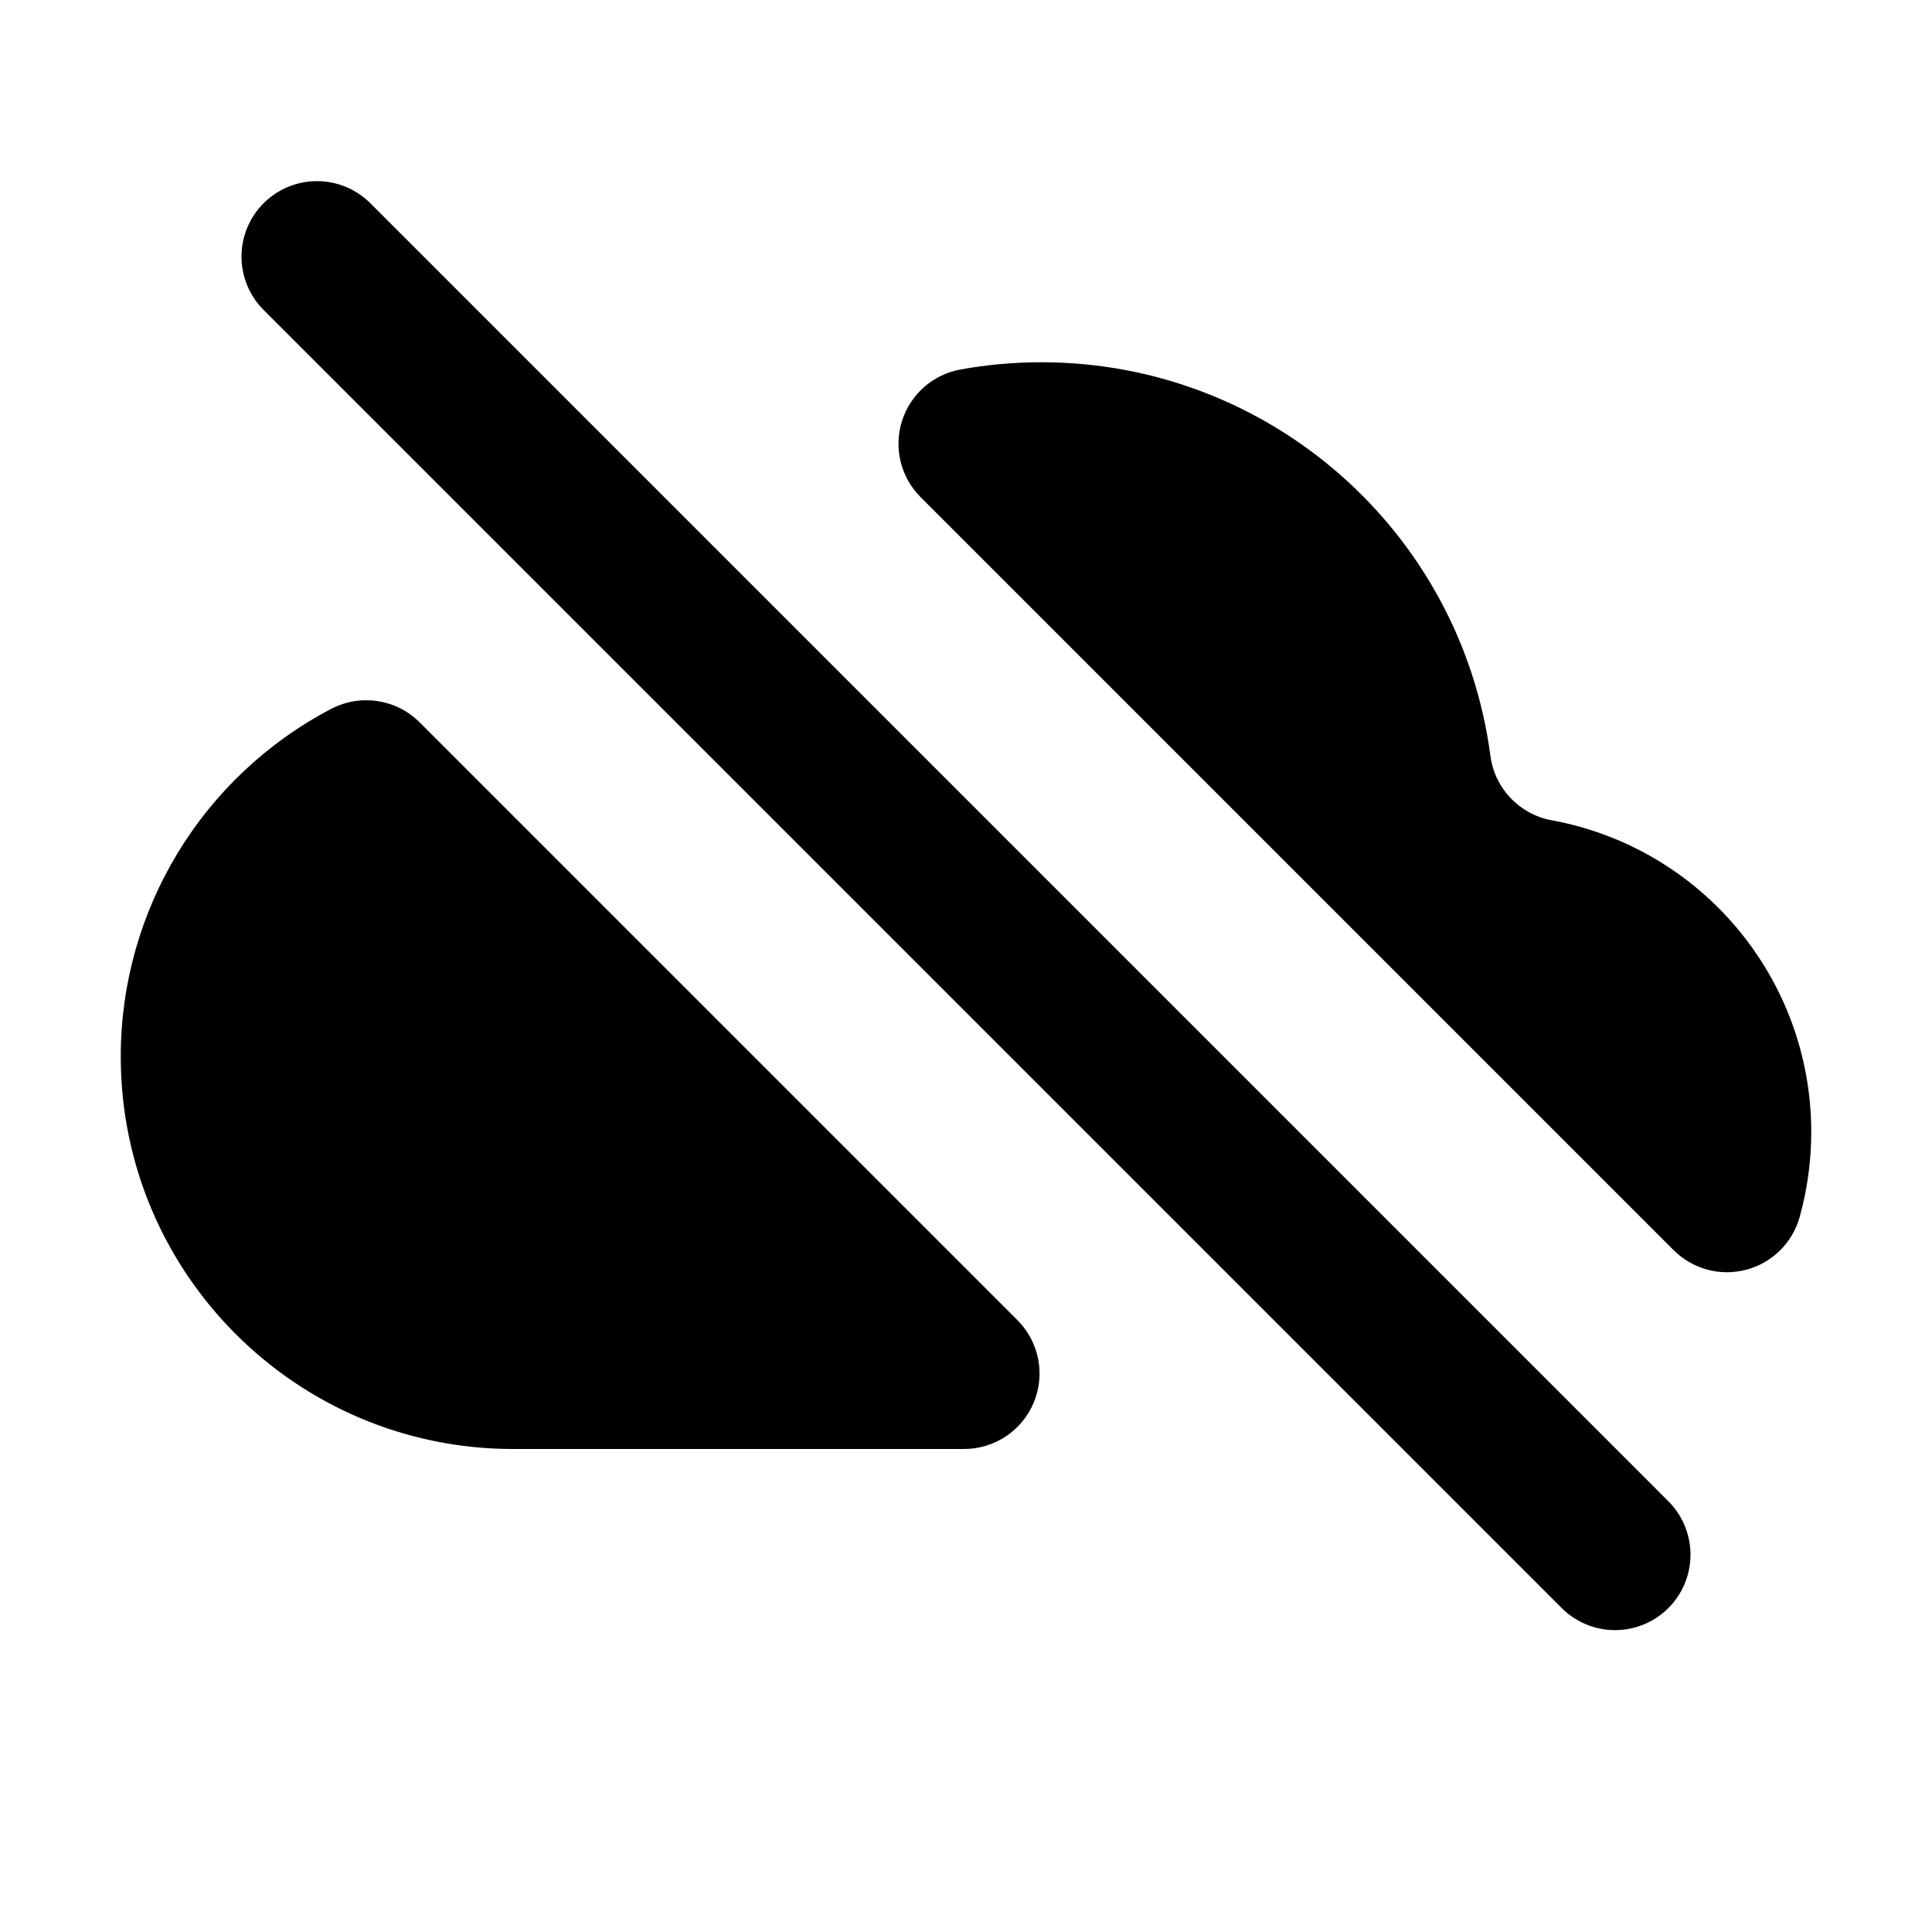
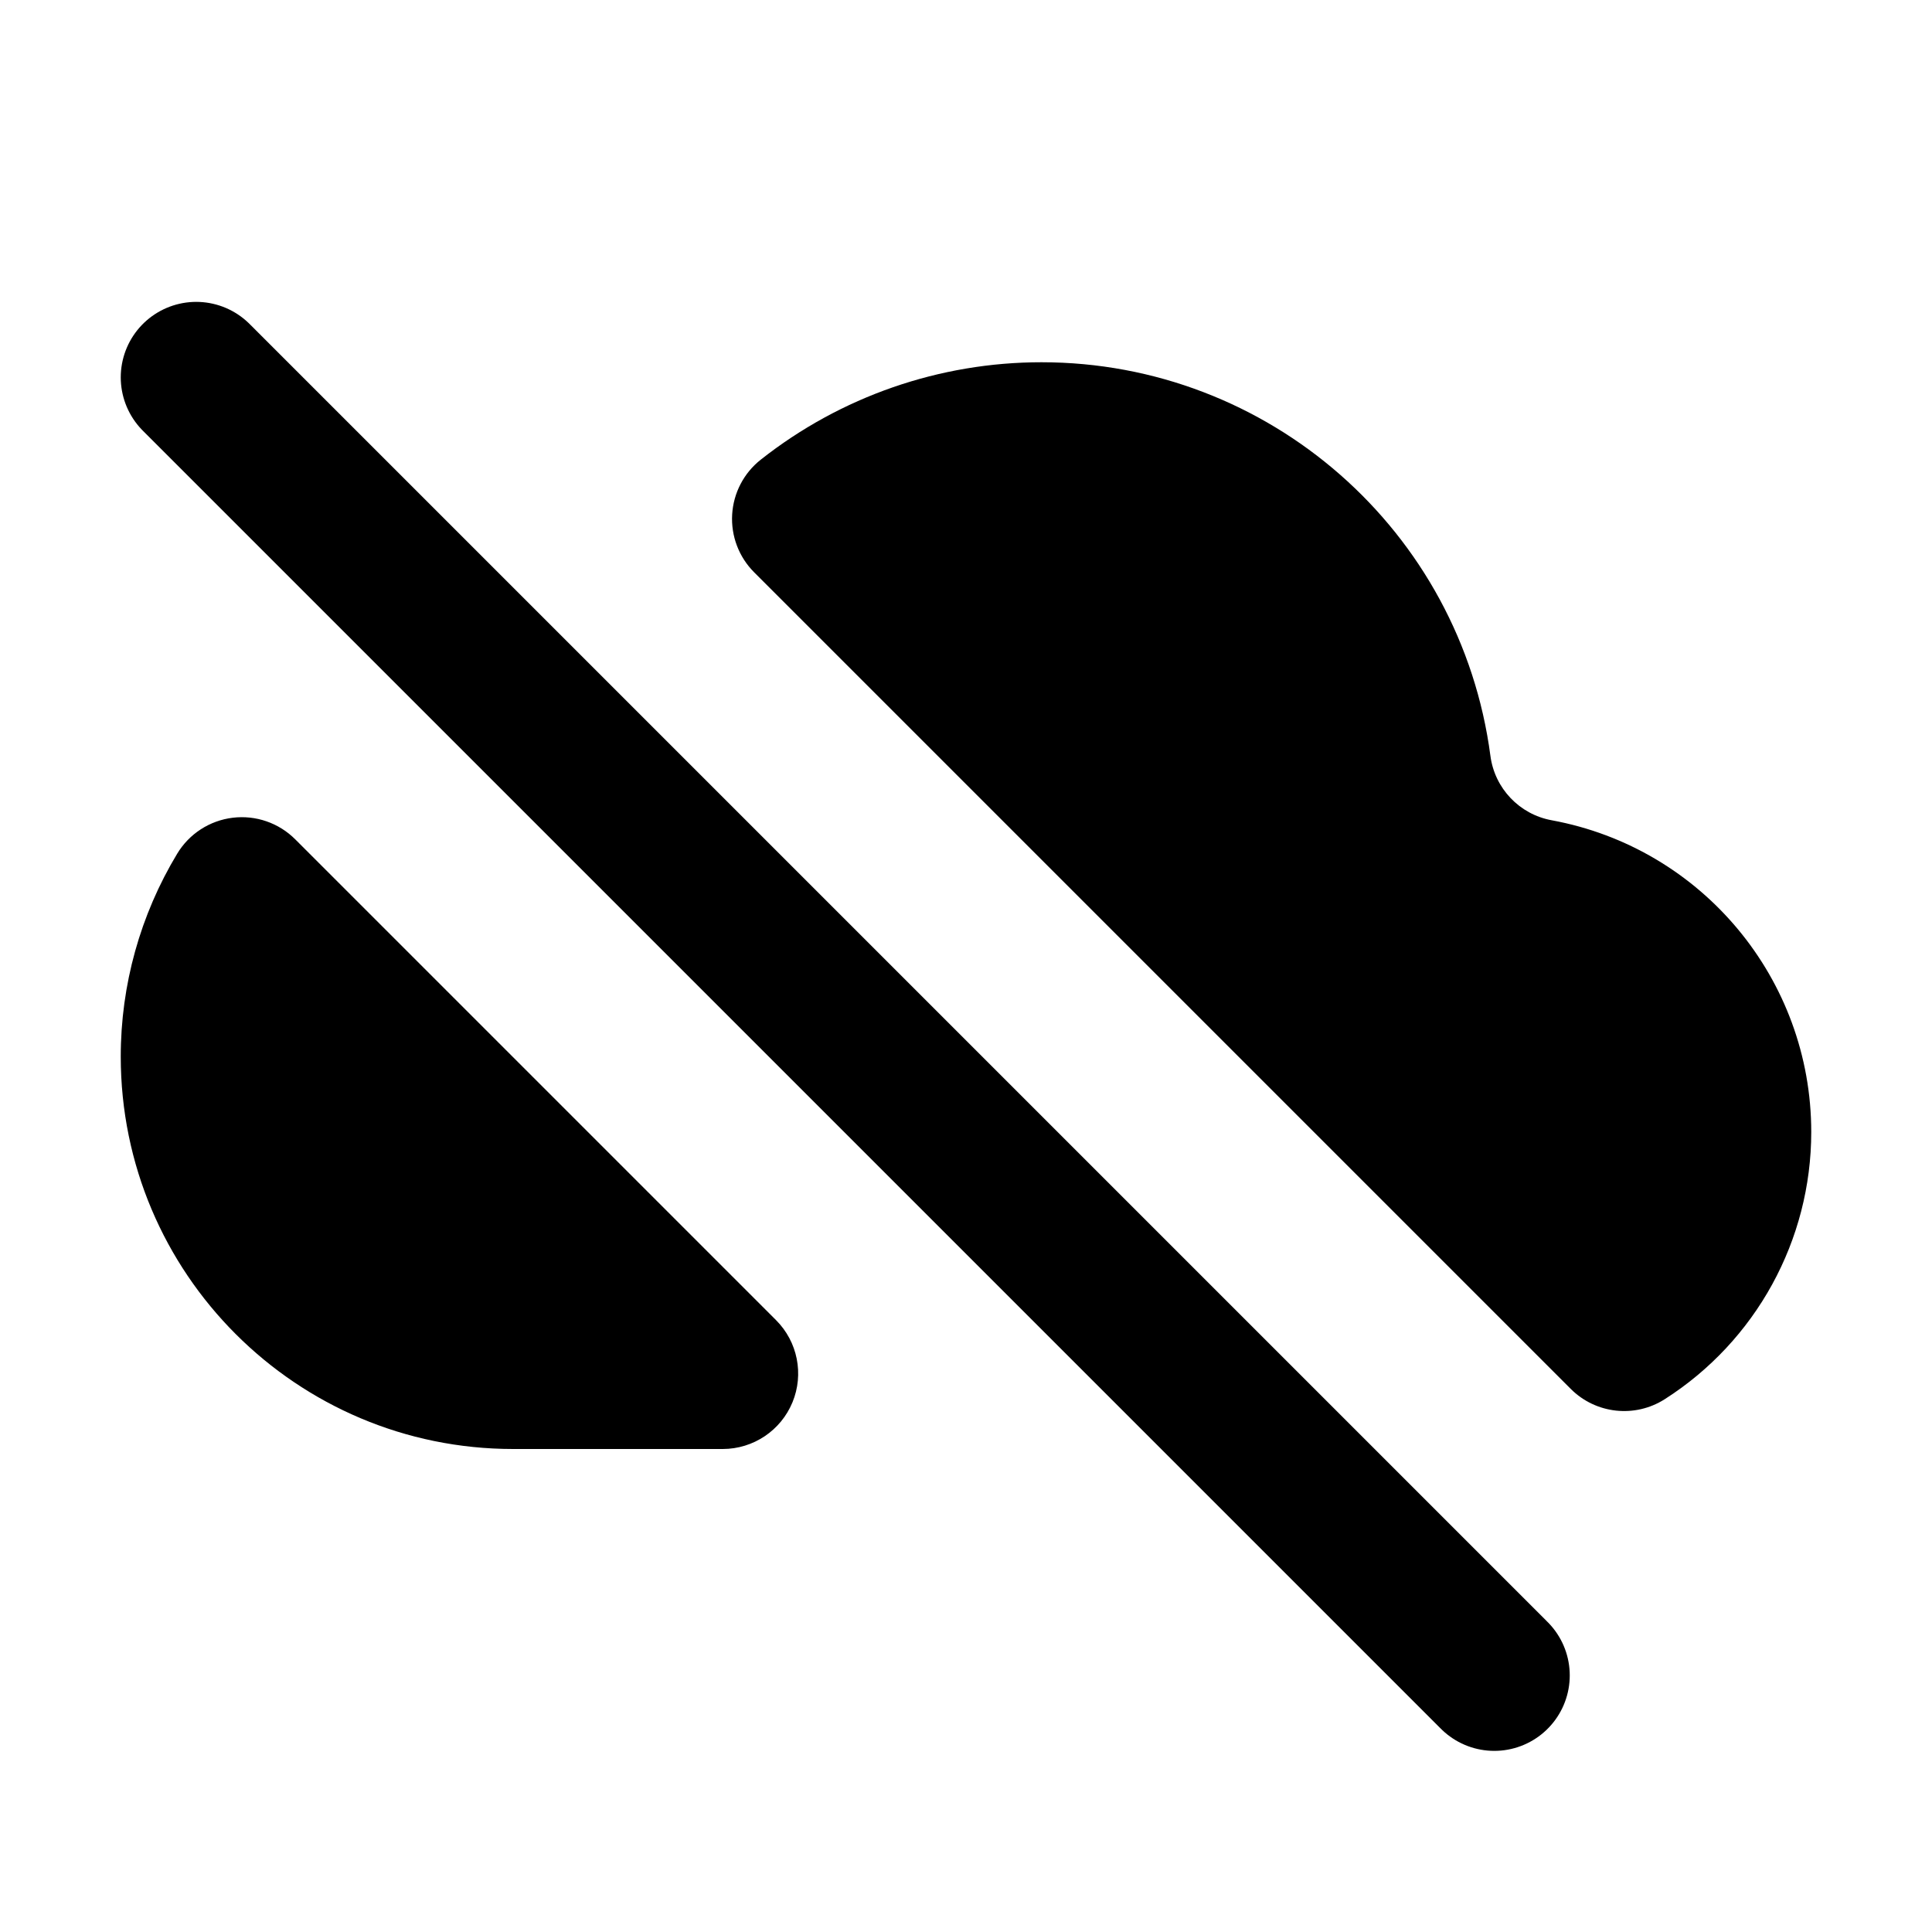
<svg xmlns="http://www.w3.org/2000/svg" viewBox="0 0 16 16" fill="none" stroke="currentColor" stroke-width="1.25" stroke-linecap="round" stroke-linejoin="round">
-   <path fill="currentColor" fill-rule="evenodd" stroke="none" d="M4.25 12A3.25 3.25 0 0 1 1 8.75A3.25 3.25 0 0 1 2.744 5.87A0.625 0.625 0 0 1 3.475 5.982L8.426 10.933A0.625 0.625 0 0 1 7.984 12ZM7.954 3.06A3.75 3.75 0 0 1 8.625 3A3.75 3.75 0 0 1 12.343 6.26A0.625 0.625 0 0 0 12.85 6.793A2.625 2.625 0 0 1 15 9.375A2.625 2.625 0 0 1 14.904 10.079A0.625 0.625 0 0 1 13.86 10.353L7.624 4.117A0.625 0.625 0 0 1 7.954 3.06Z" />
-   <path d="M2.625 2.125L13.375 12.875" />
+   <path fill="currentColor" fill-rule="evenodd" stroke="none" d="M5.986 12H4.25A3.25 3.25 0 0 1 1 8.75A3.25 3.25 0 0 1 1.468 7.069A0.625 0.625 0 0 1 2.445 6.951L6.427 10.933A0.625 0.625 0 0 1 5.986 12ZM6.3 3.807A3.75 3.75 0 0 1 8.625 3A3.75 3.75 0 0 1 12.343 6.26A0.625 0.625 0 0 0 12.85 6.793A2.625 2.625 0 0 1 15 9.375A2.625 2.625 0 0 1 13.786 11.588A0.625 0.625 0 0 1 13.009 11.503L6.245 4.739A0.625 0.625 0 0 1 6.3 3.807Z" />
+   <path d="M1.625 3.125L12.375 13.875" />
</svg>
